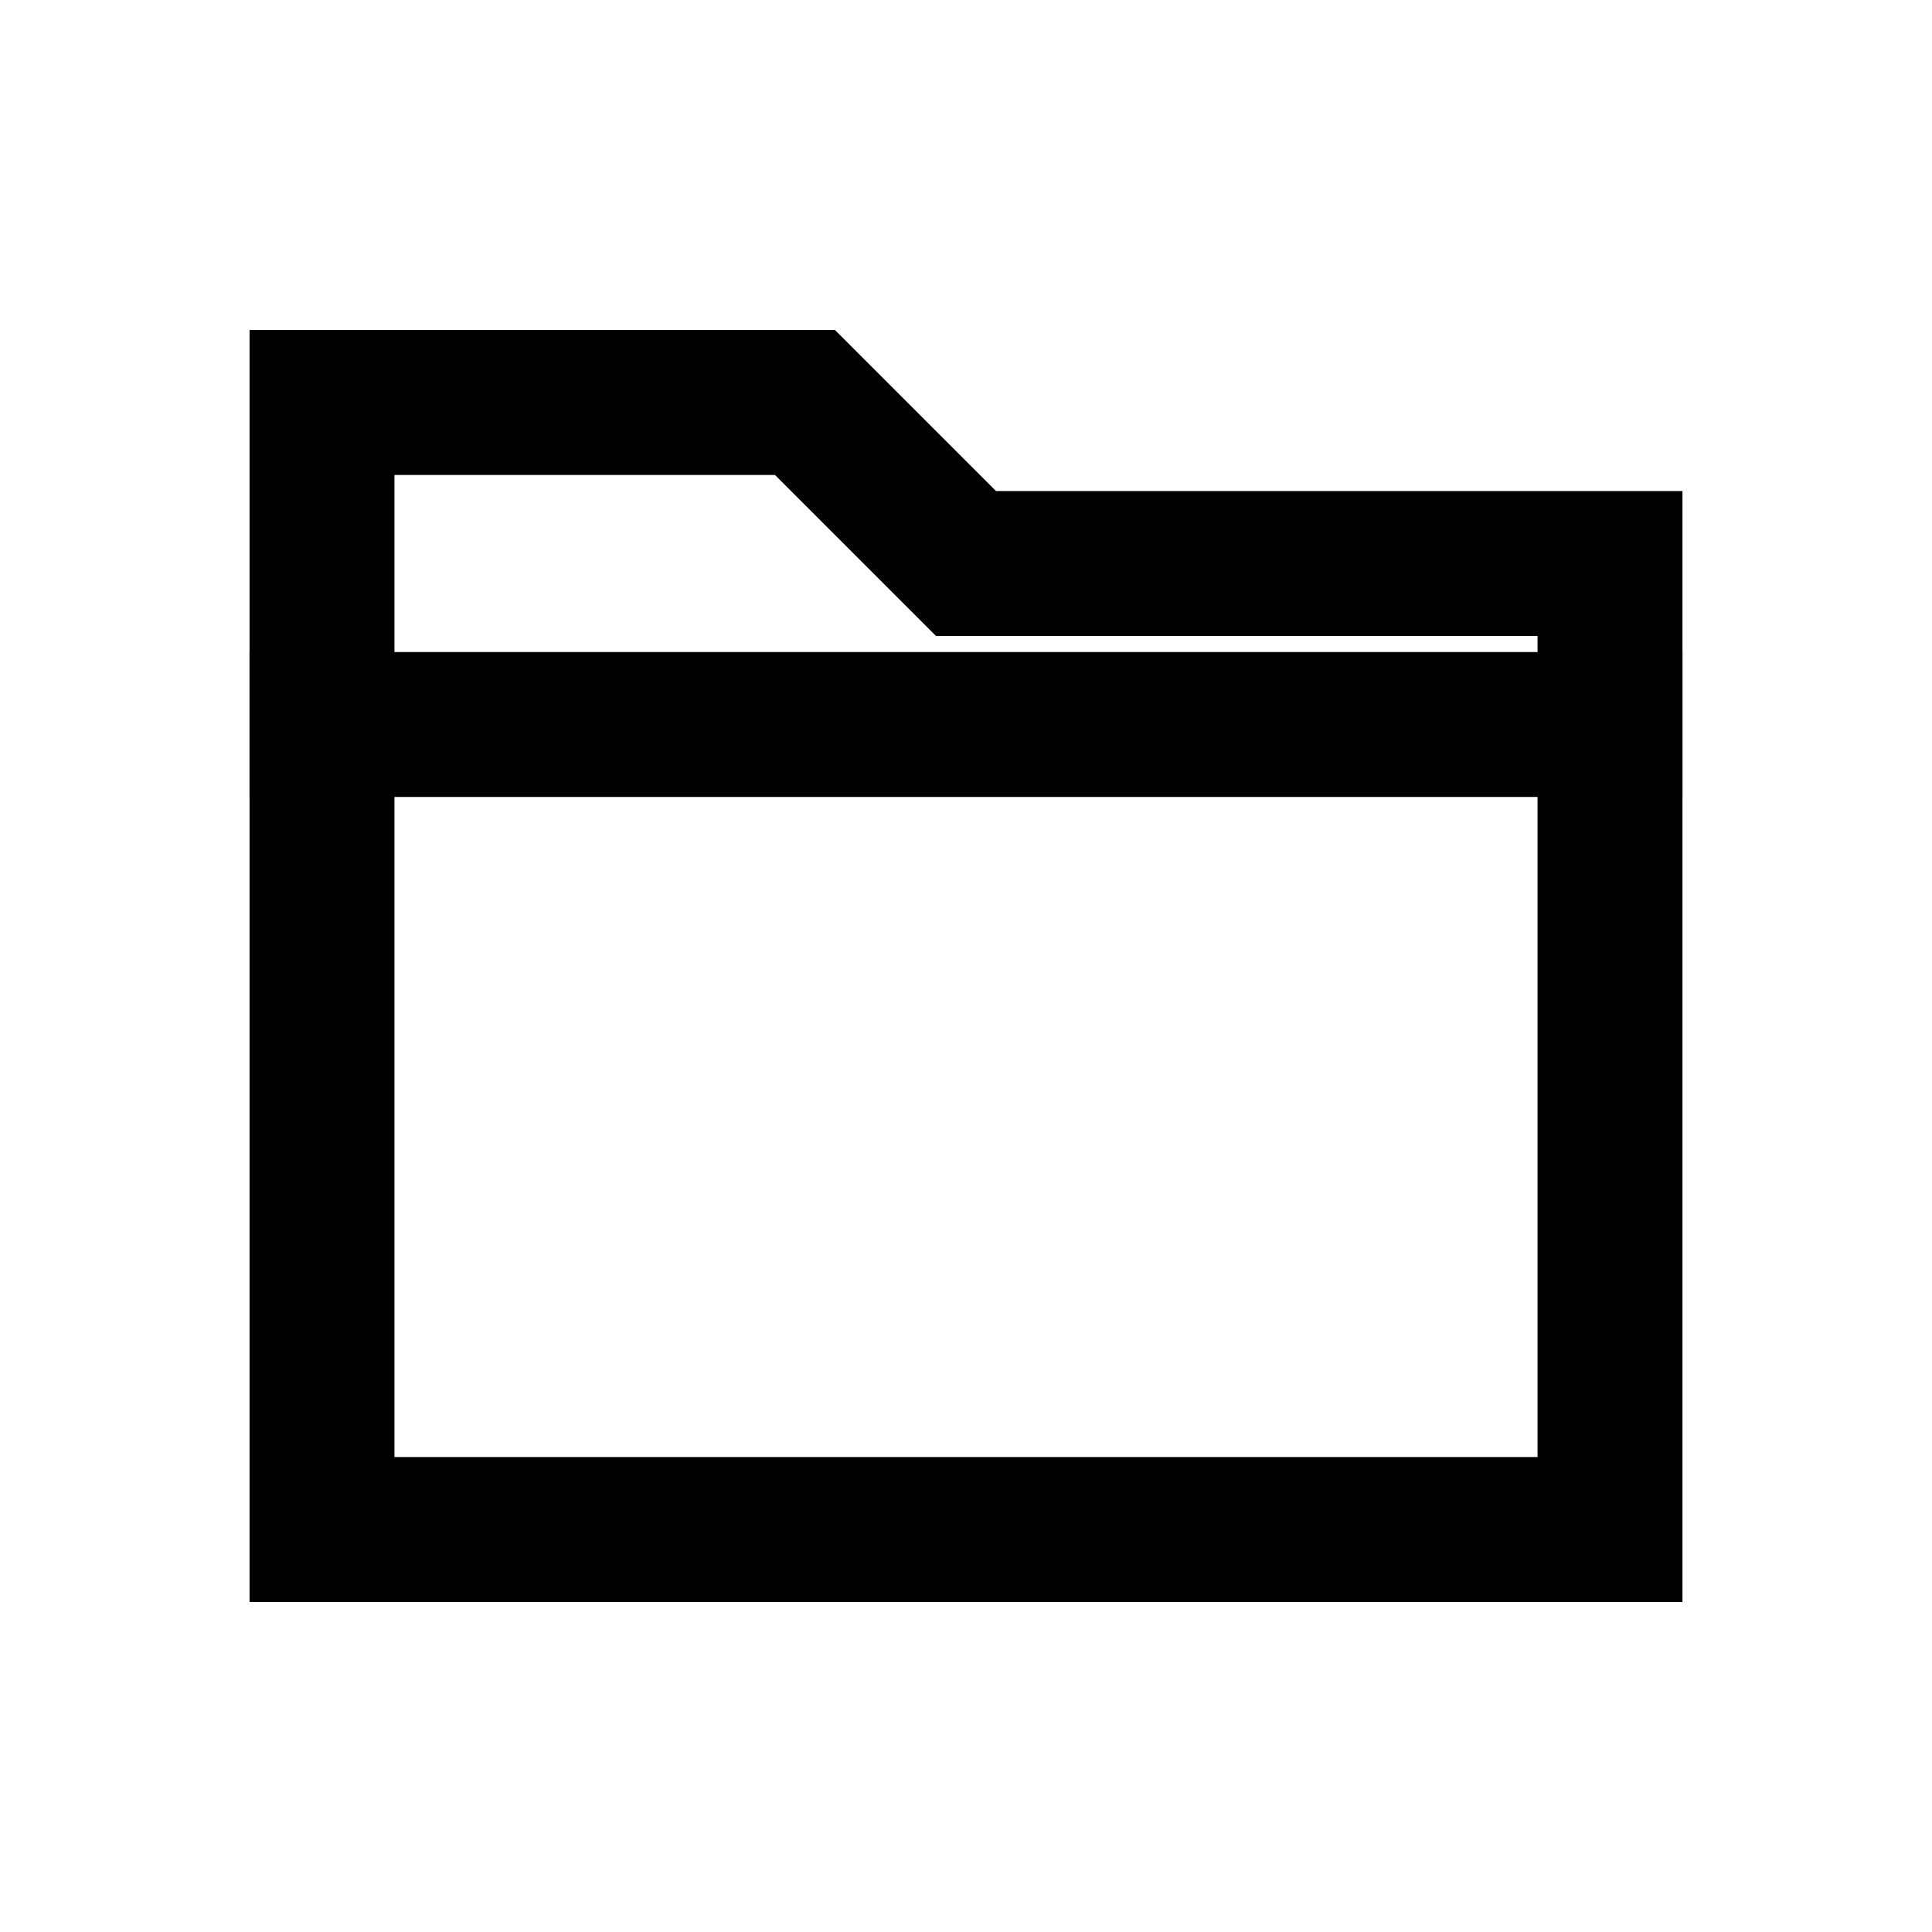
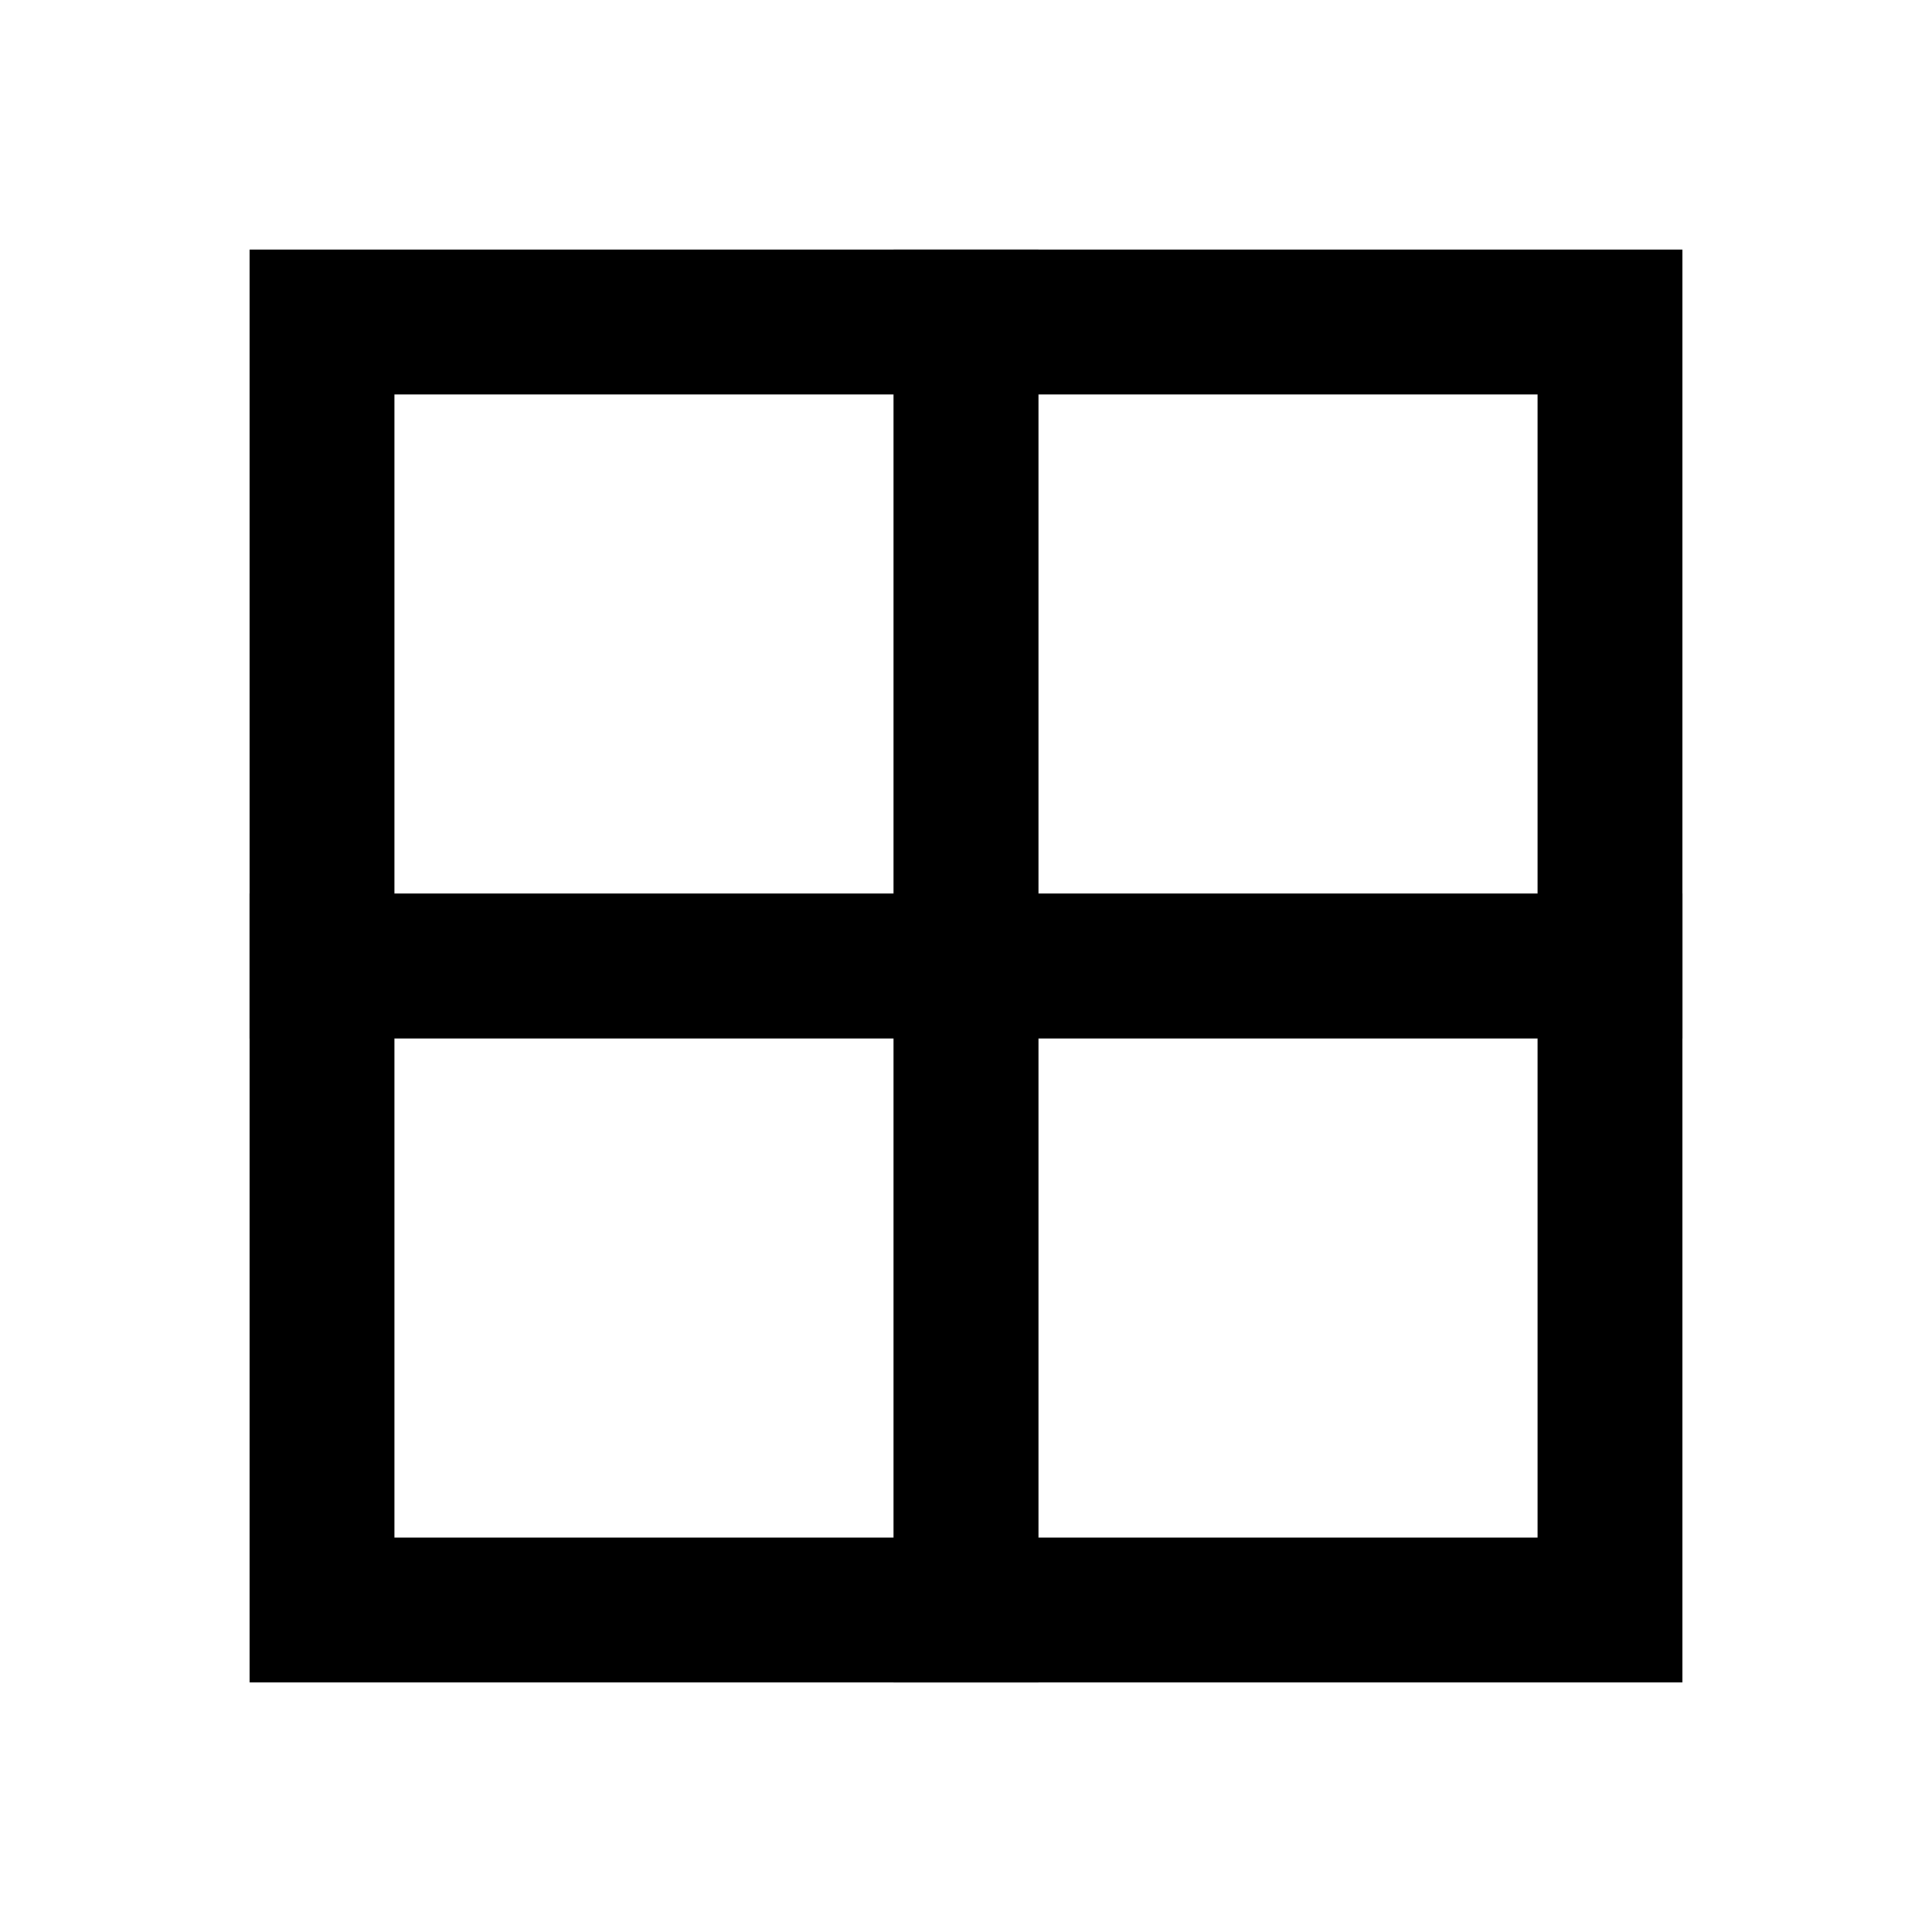
<svg xmlns="http://www.w3.org/2000/svg" viewBox="0 0 24 24" fill="none" stroke="currentColor" stroke-width="1.8" stroke-linecap="square" stroke-linejoin="miter">
-   <path d="M4 5h6l2 2h8v12H4z" />
-   <path d="M4 9h16" />
+   <rect x="4" y="4" width="16" height="16" />
+   <path d="M4 12h16M12 4v16" />
</svg>
